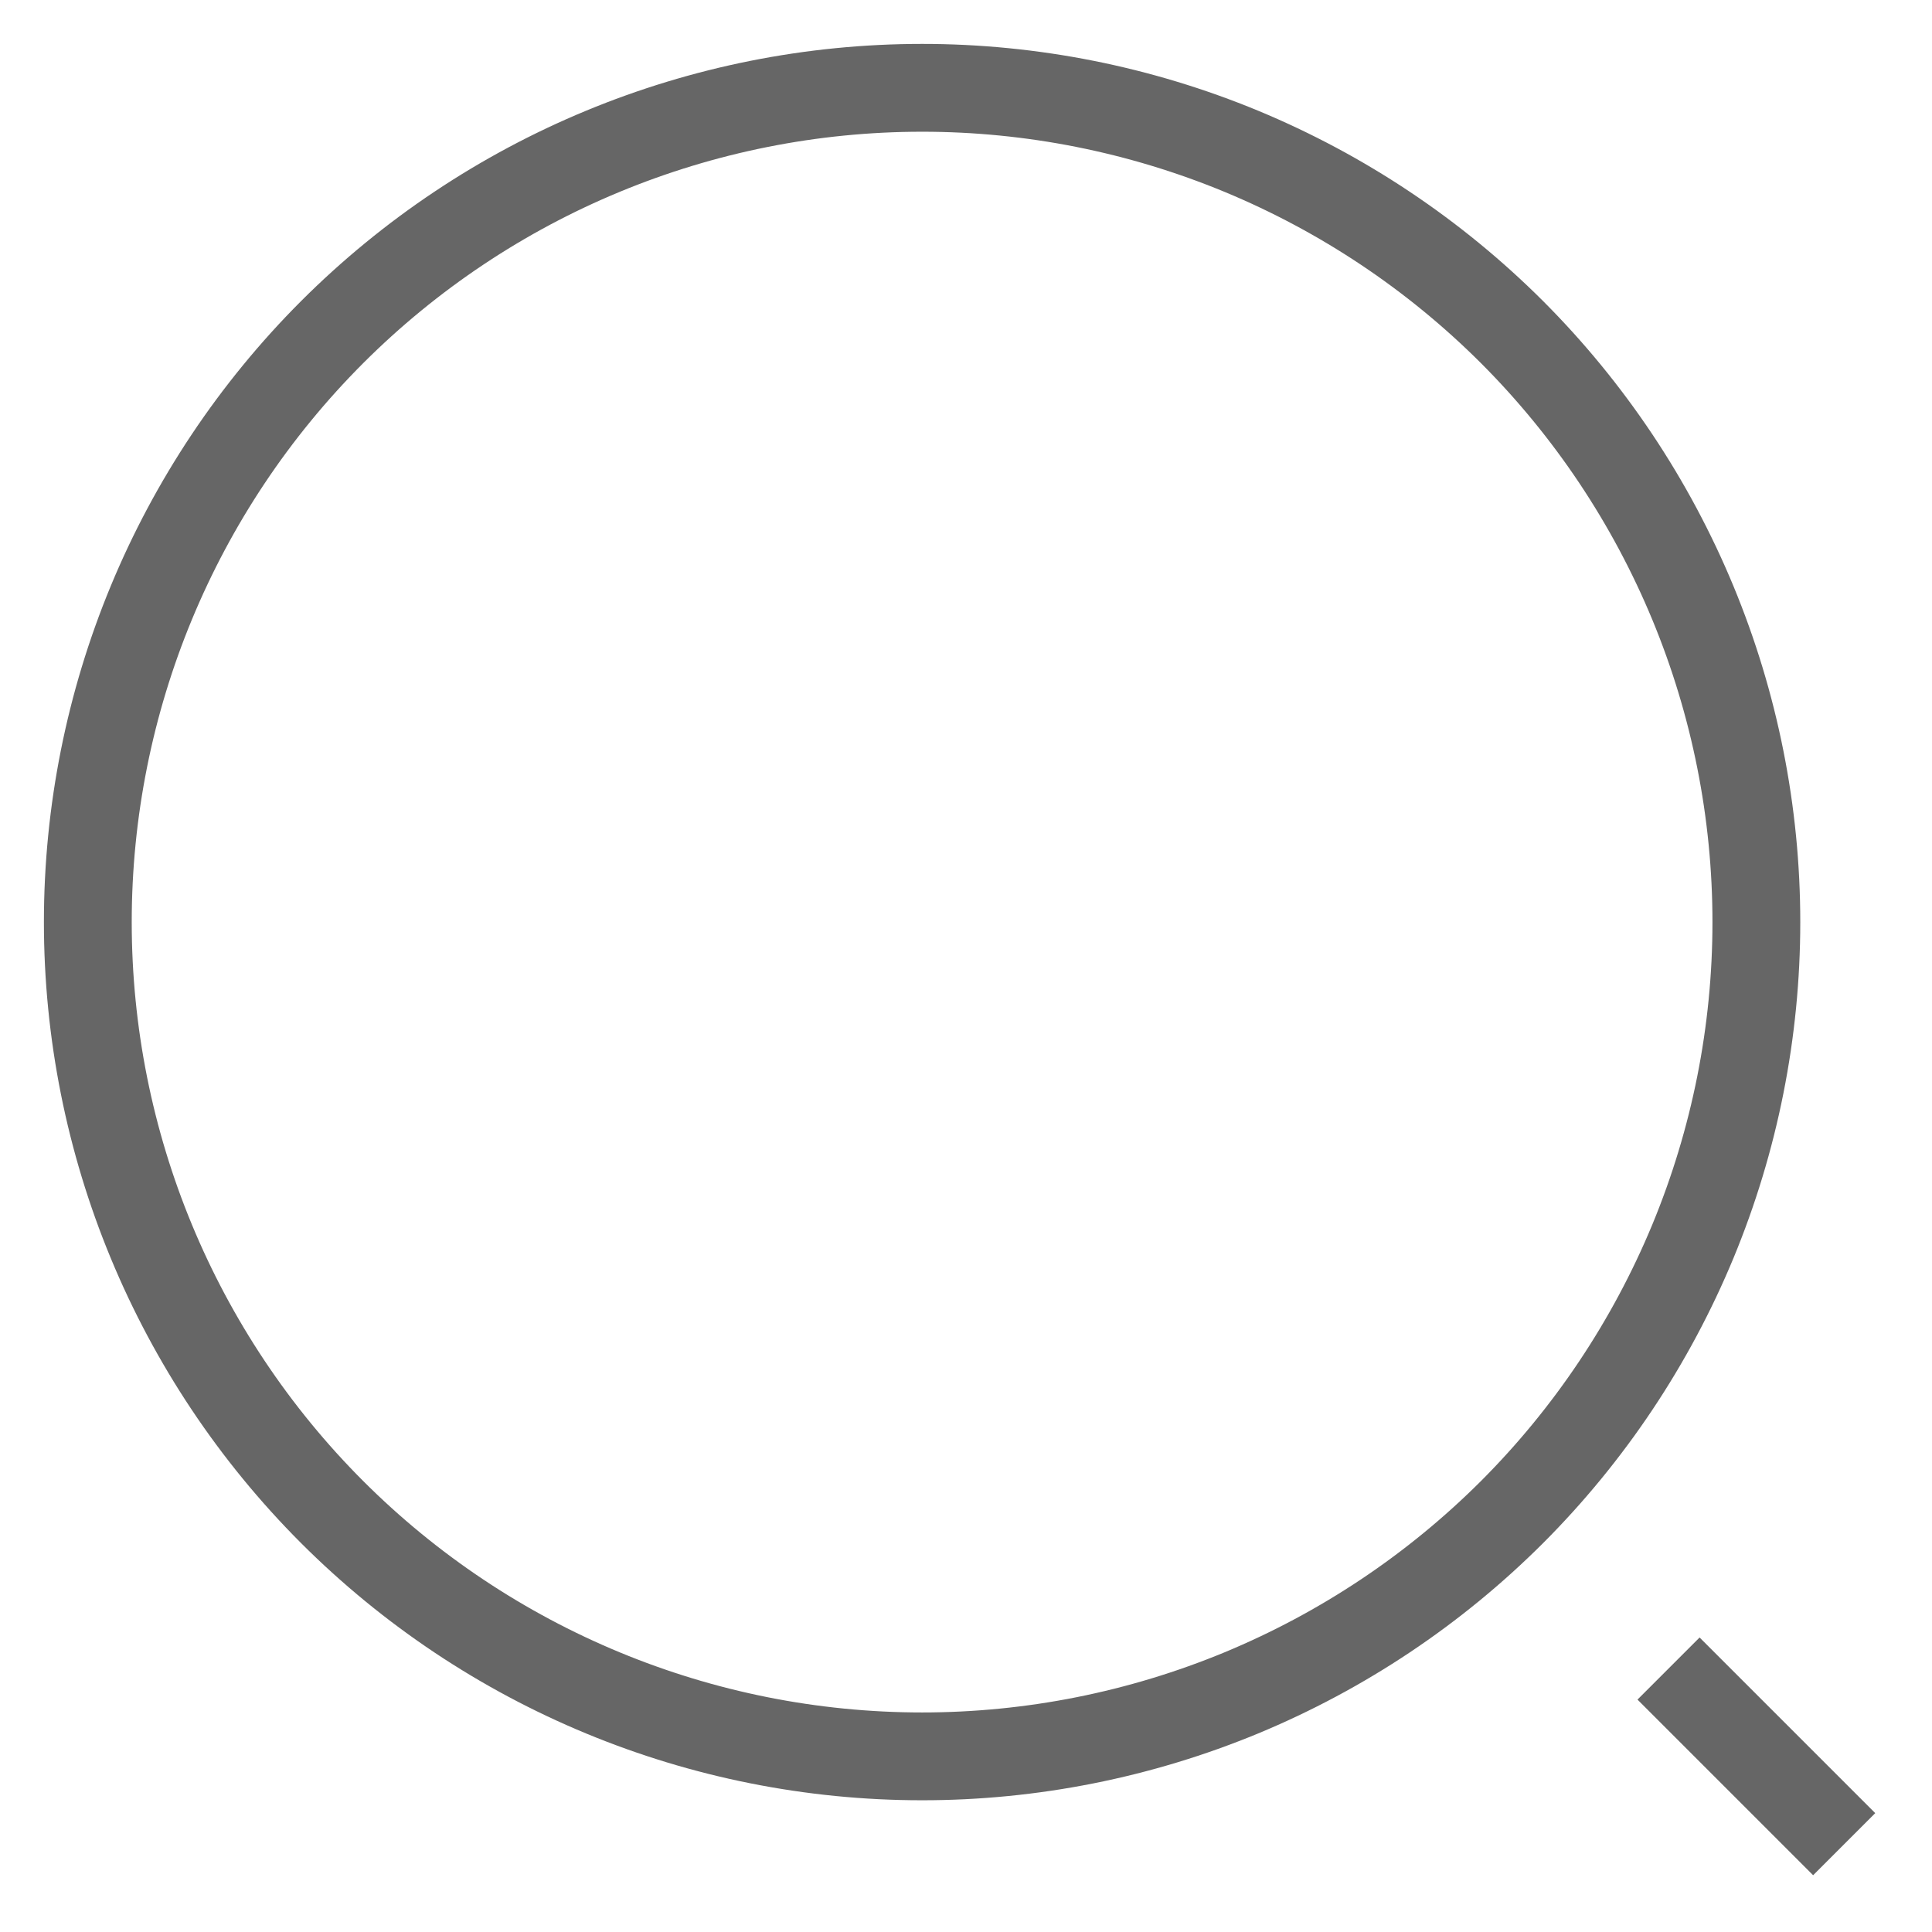
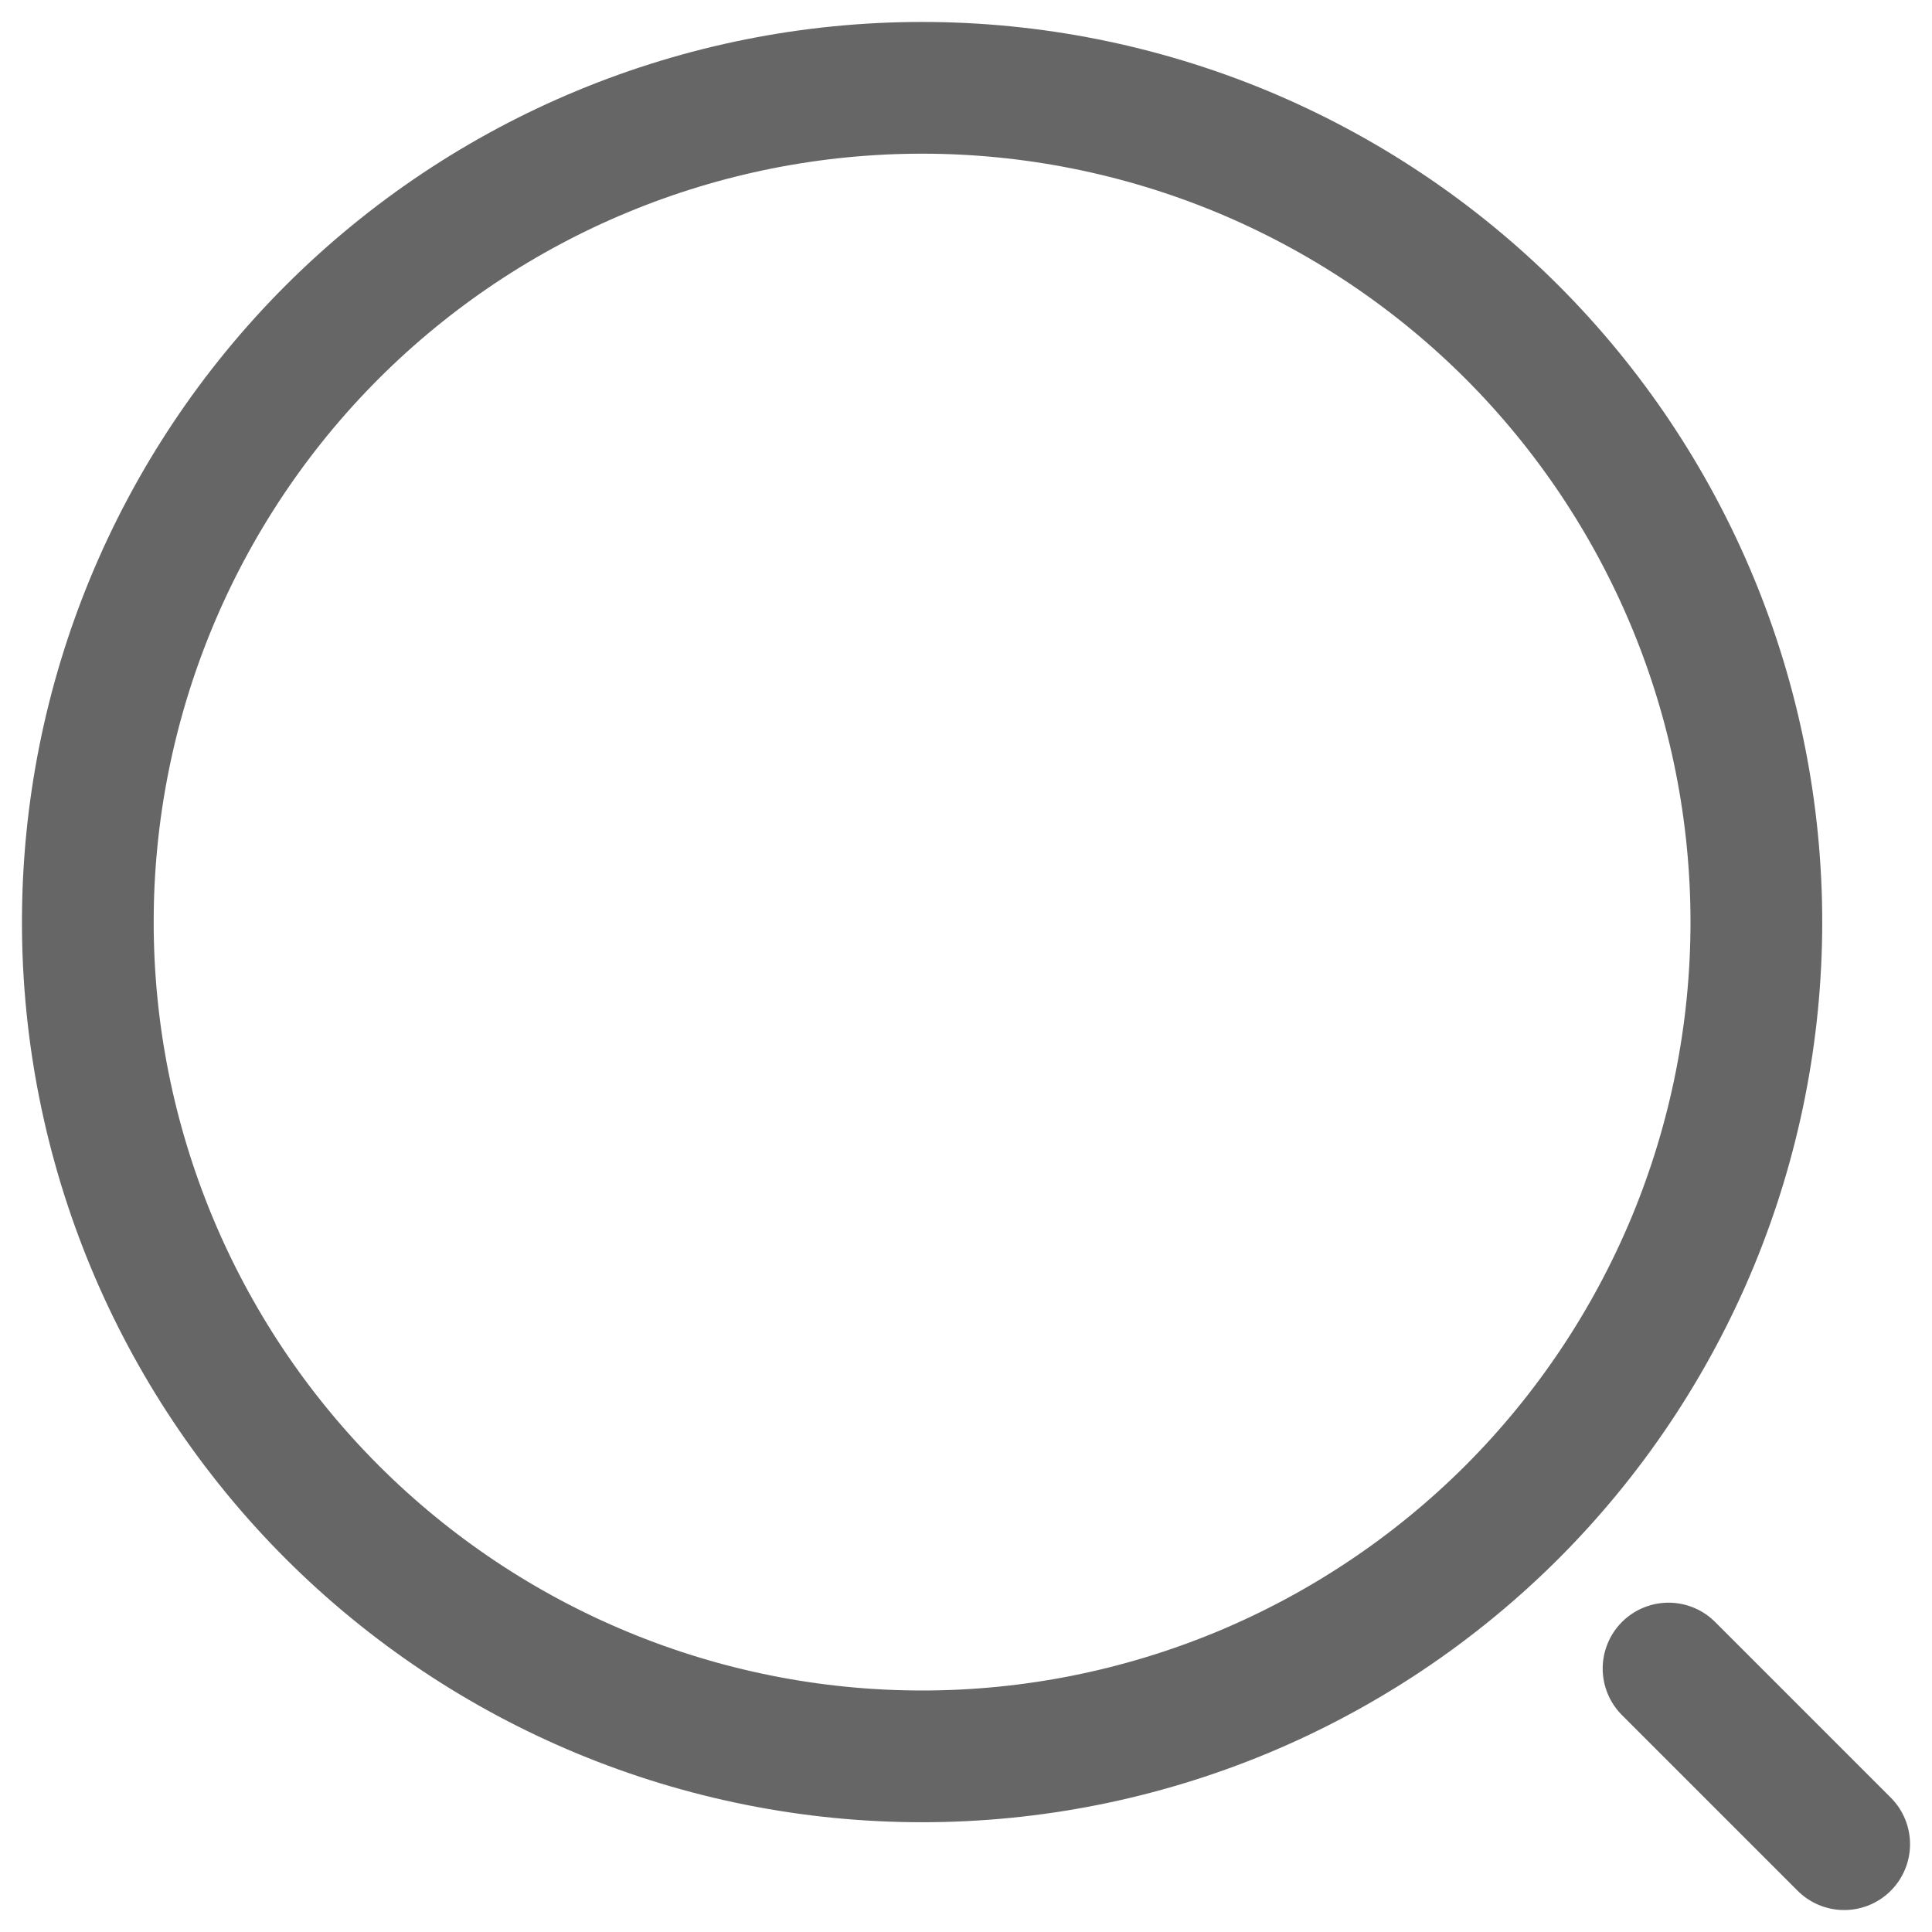
<svg xmlns="http://www.w3.org/2000/svg" width="22" height="22" viewBox="0 0 22 22" fill="none">
-   <path d="M21 21L19 19M10.5 20C11.748 20 12.983 19.754 14.136 19.277C15.288 18.799 16.335 18.1 17.218 17.218C18.1 16.335 18.799 15.288 19.277 14.136C19.754 12.983 20 11.748 20 10.5C20 9.252 19.754 8.017 19.277 6.865C18.799 5.712 18.1 4.665 17.218 3.782C16.335 2.9 15.288 2.201 14.136 1.723C12.983 1.246 11.748 1 10.5 1C7.98 1 5.564 2.001 3.782 3.782C2.001 5.564 1 7.98 1 10.5C1 13.02 2.001 15.436 3.782 17.218C5.564 18.999 7.98 20 10.5 20Z" stroke="#666666" strokeWidth="1.5" strokeLinecap="round" strokeLinejoin="round" />
+   <path d="M21 21L19 19M10.5 20C11.748 20 12.983 19.754 14.136 19.277C15.288 18.799 16.335 18.1 17.218 17.218C18.1 16.335 18.799 15.288 19.277 14.136C19.754 12.983 20 11.748 20 10.5C20 9.252 19.754 8.017 19.277 6.865C18.799 5.712 18.1 4.665 17.218 3.782C16.335 2.9 15.288 2.201 14.136 1.723C12.983 1.246 11.748 1 10.5 1C7.98 1 5.564 2.001 3.782 3.782C2.001 5.564 1 7.98 1 10.5C1 13.02 2.001 15.436 3.782 17.218C5.564 18.999 7.98 20 10.5 20Z" stroke="#666666" stroke-width="1.5" stroke-linecap="round" stroke-linejoin="round" />
</svg>
